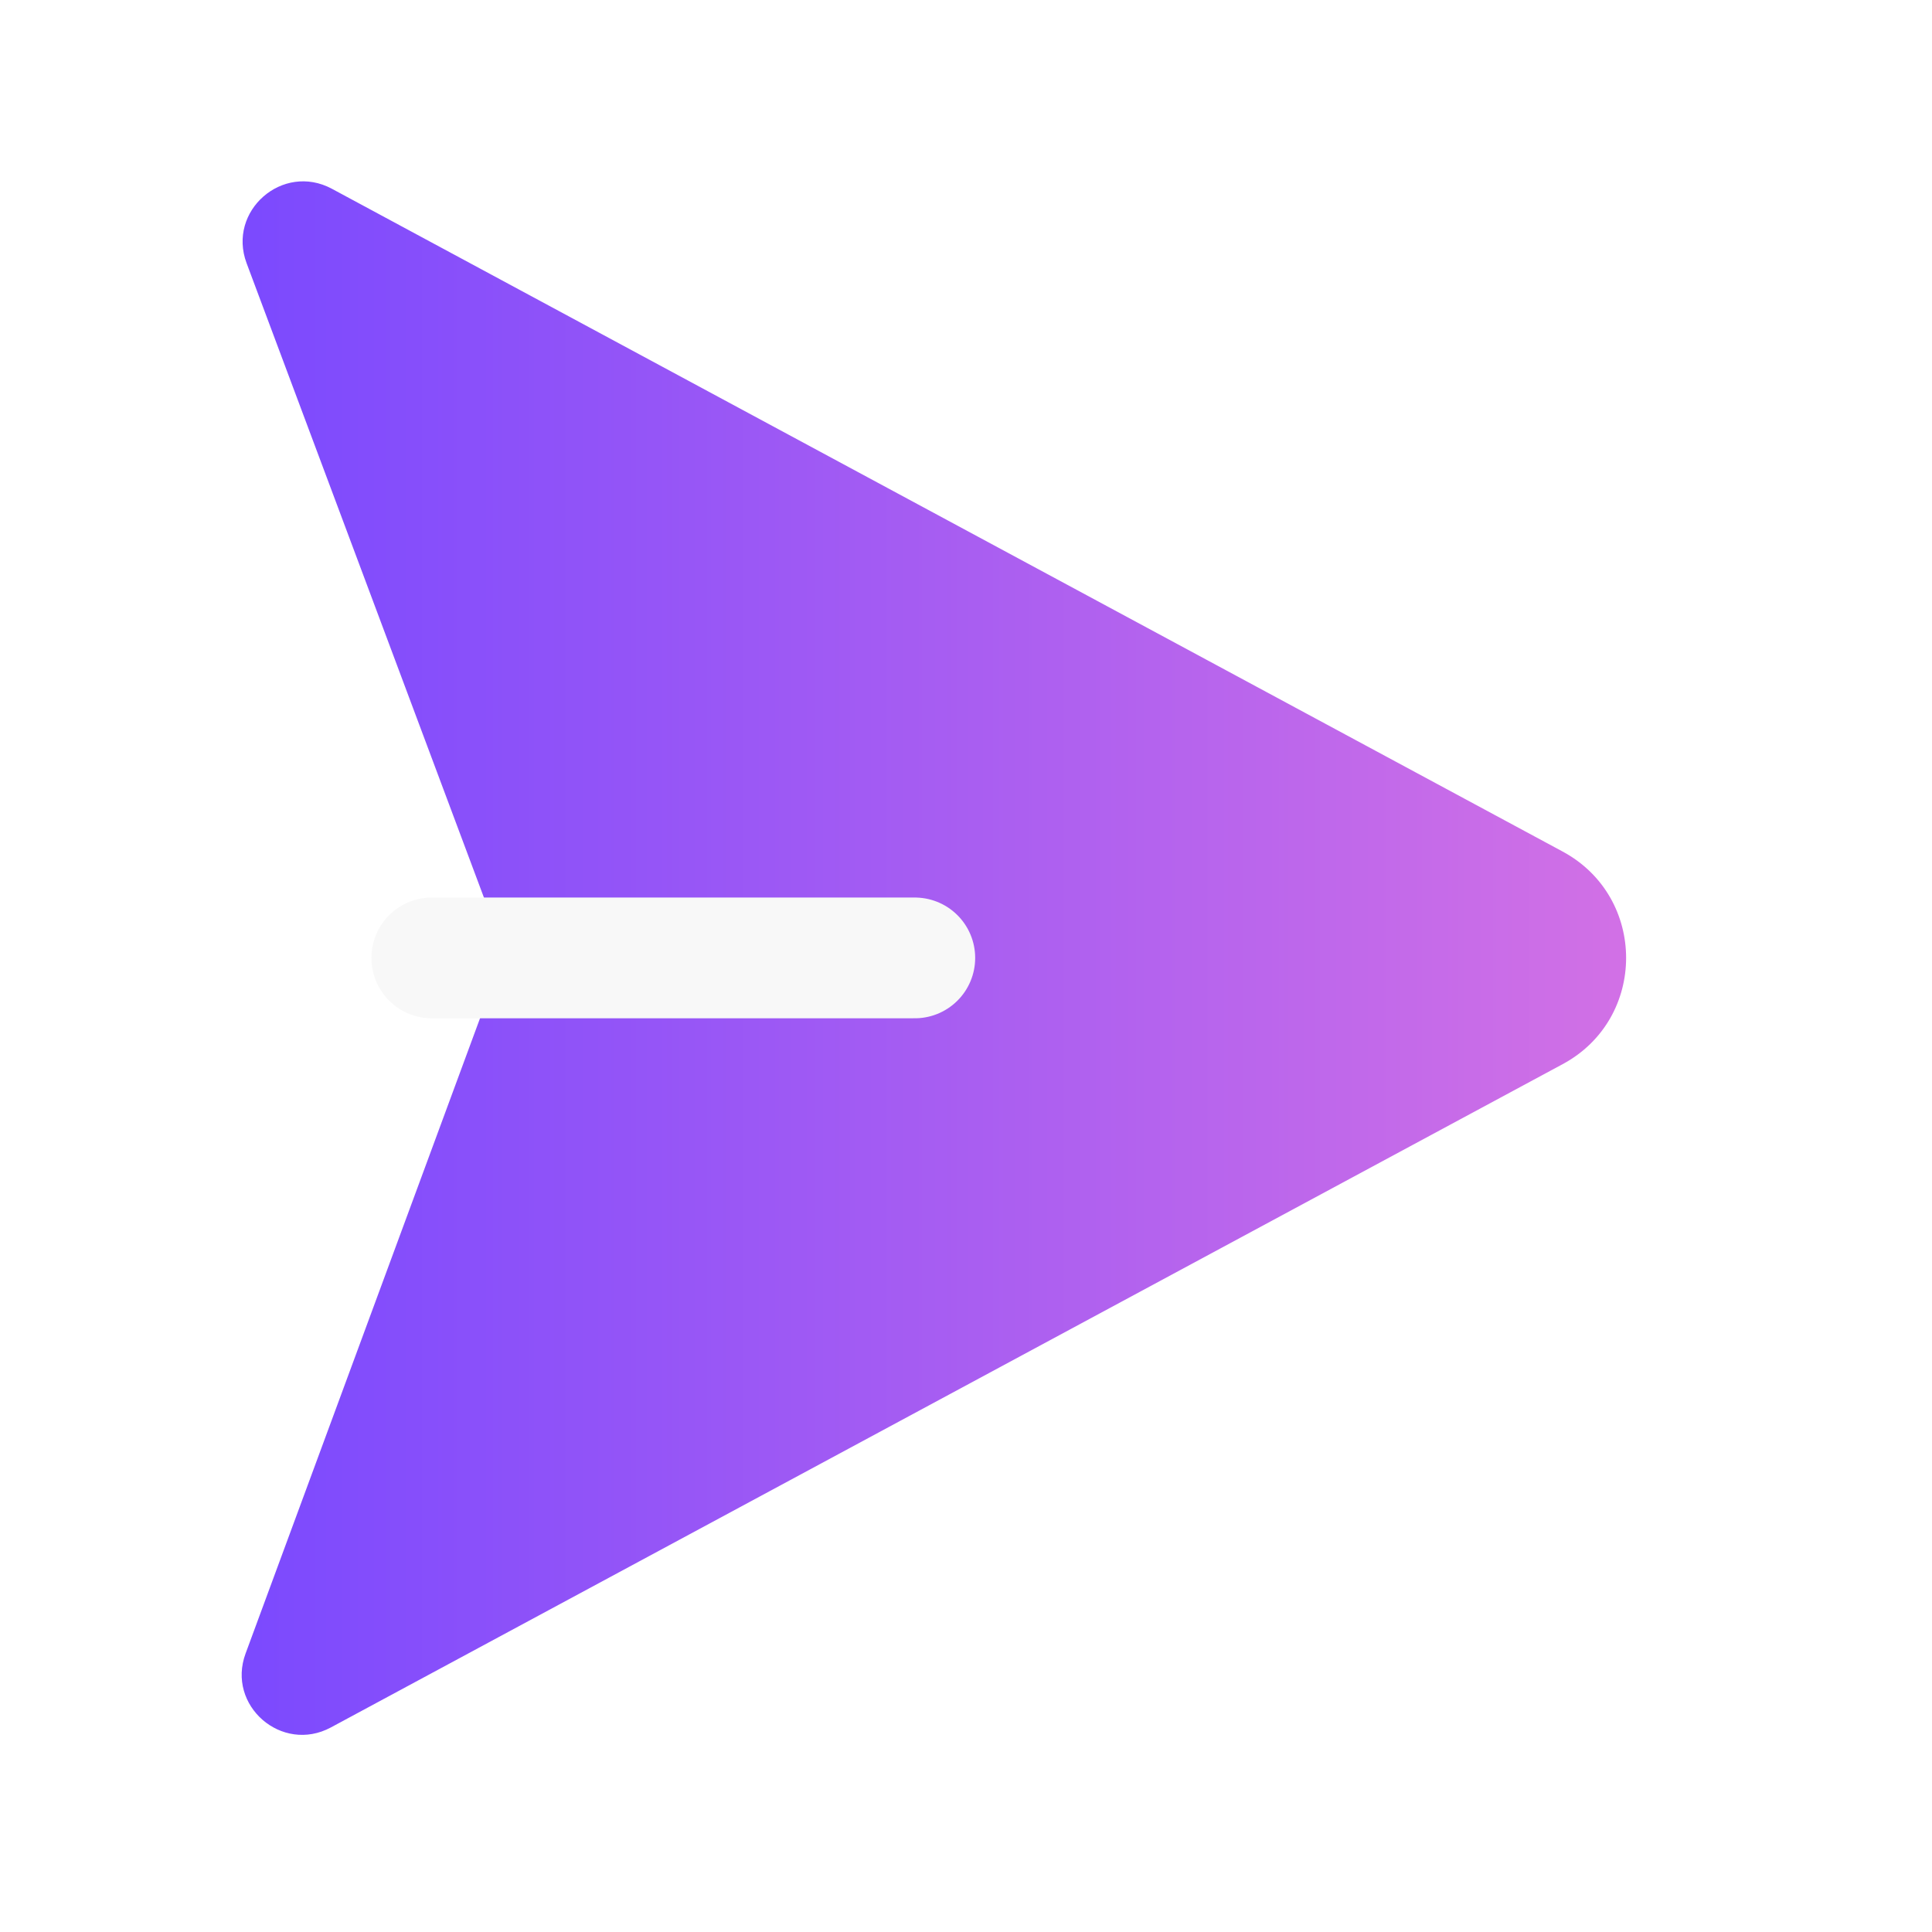
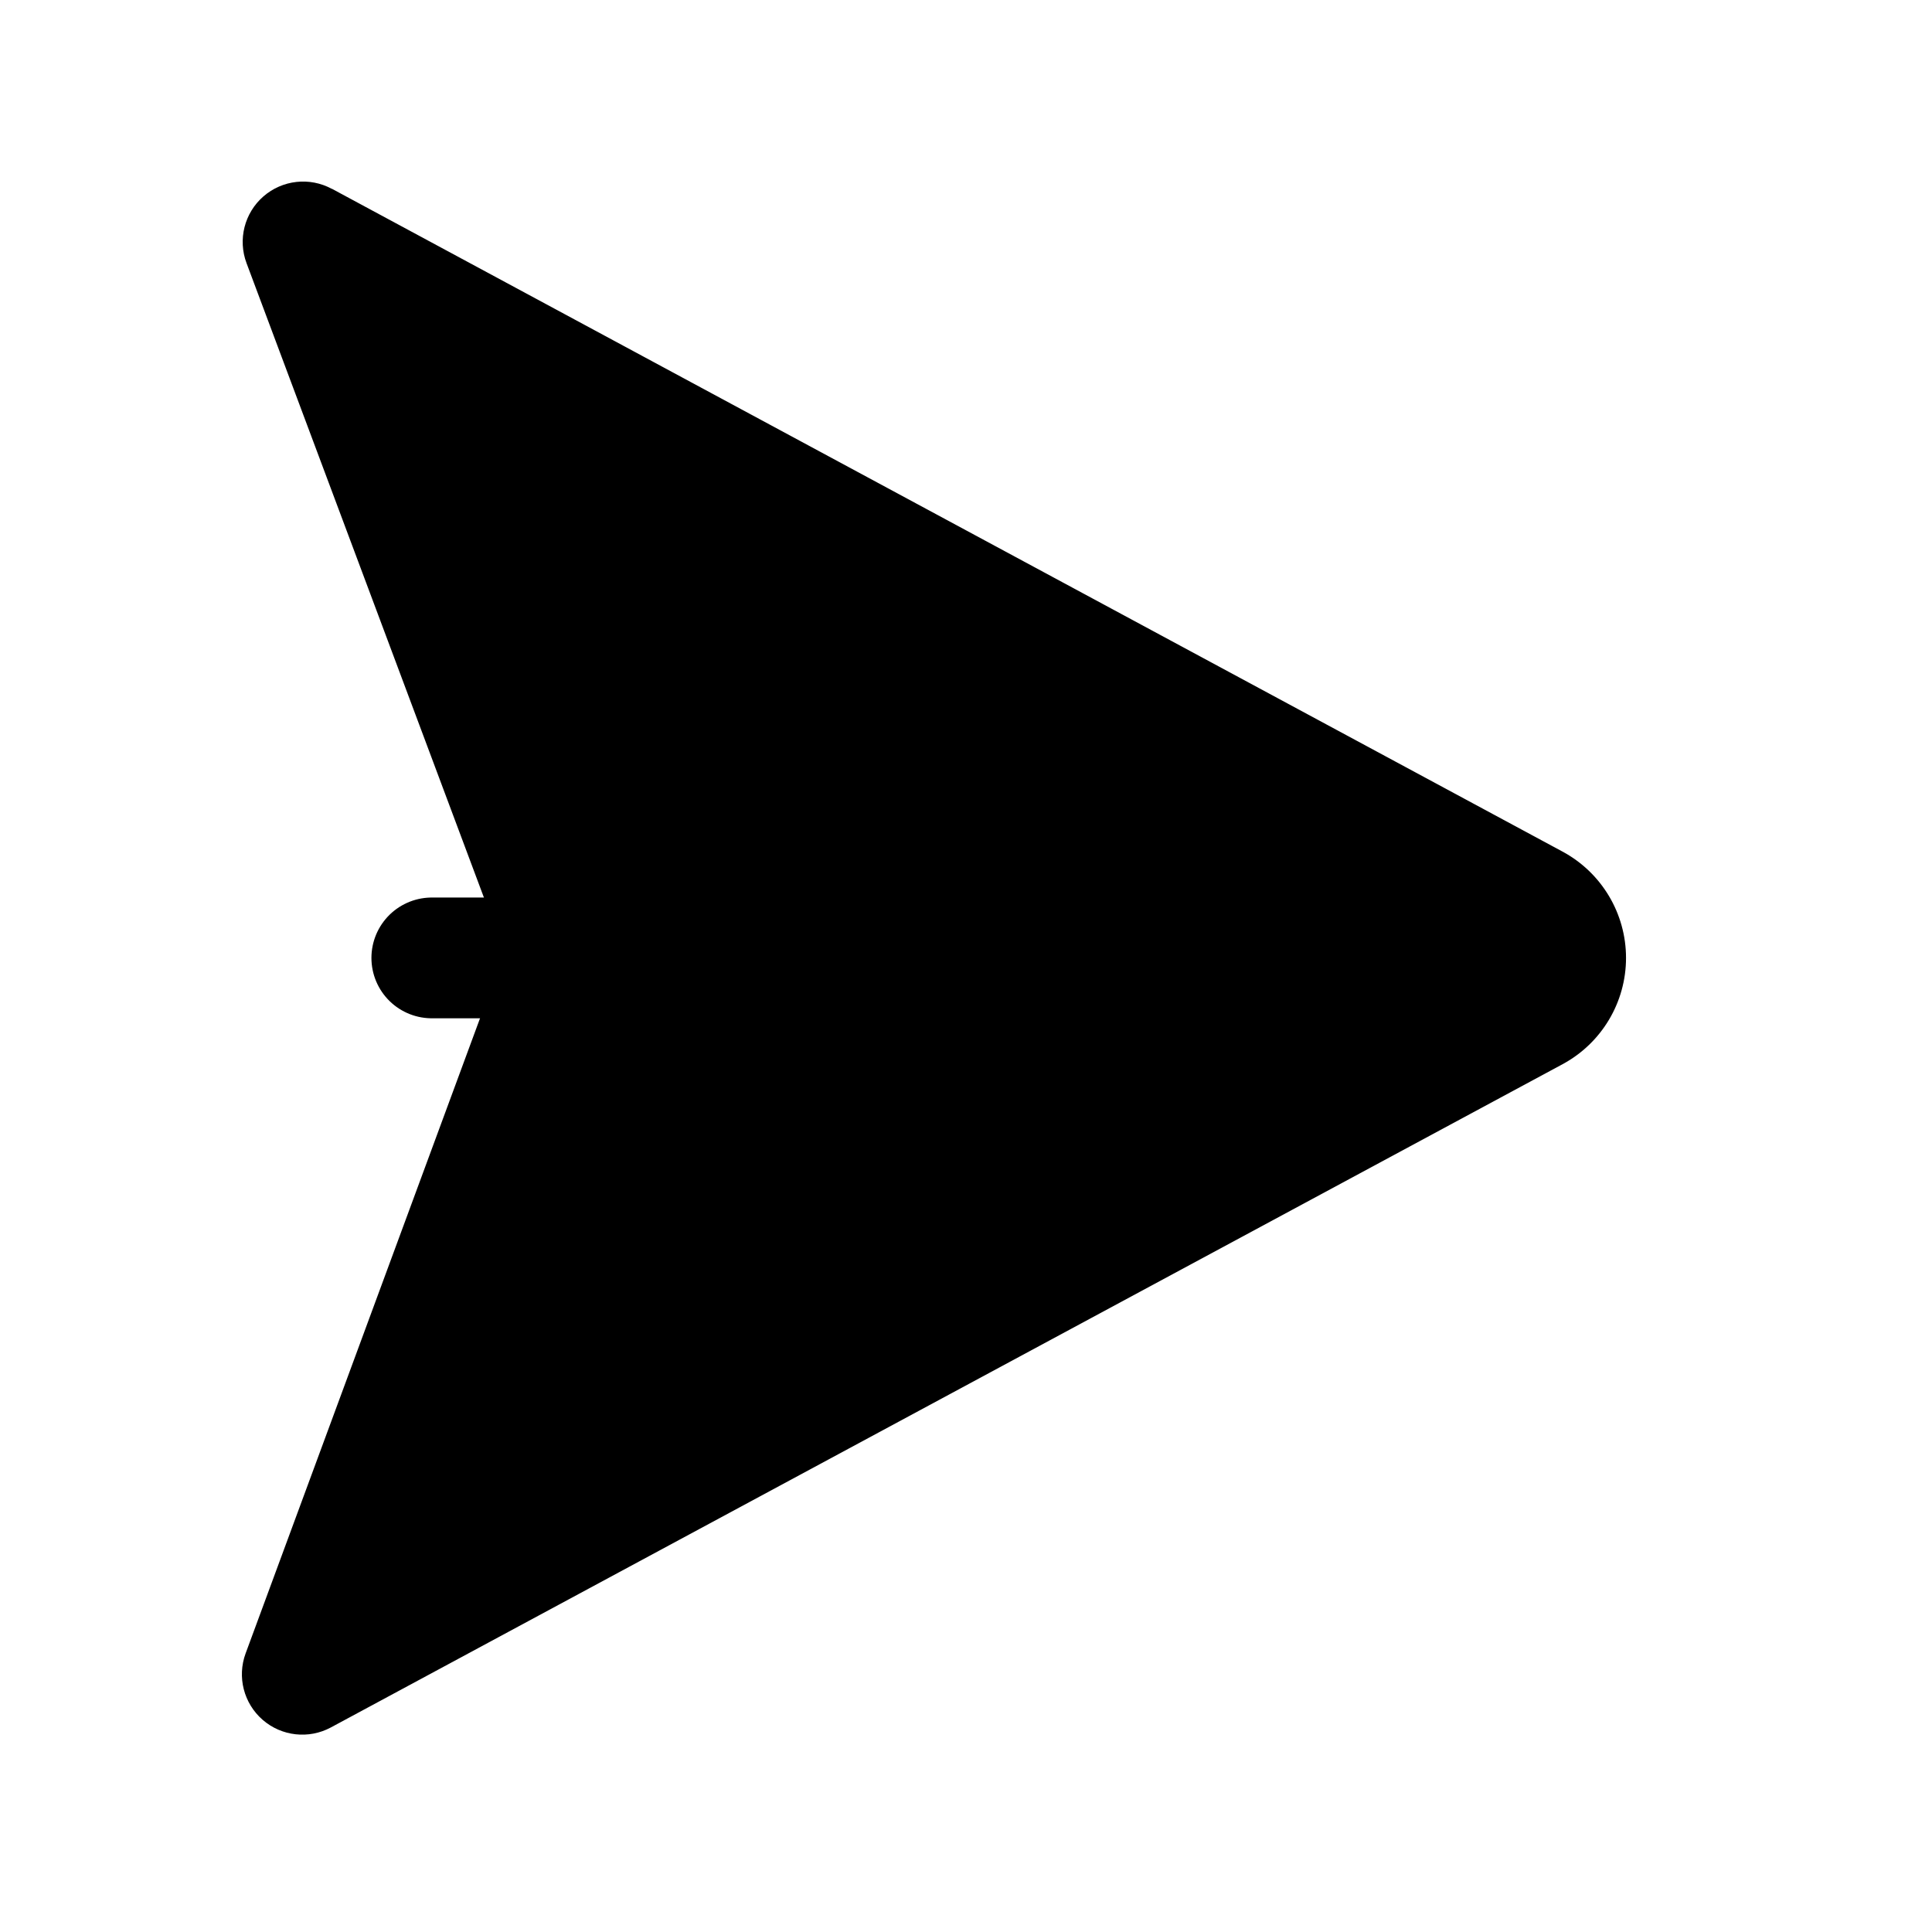
- <svg xmlns="http://www.w3.org/2000/svg" width="16" height="16" viewBox="0 0 16 16" fill="none">
-   <path d="M2.748 1.563L12.941 7.052C13.642 7.43 13.642 8.436 12.941 8.813L2.74 14.306C2.334 14.524 1.874 14.125 2.034 13.693L4.113 8.06C4.154 7.948 4.154 7.824 4.112 7.712L2.042 2.179C1.881 1.746 2.341 1.345 2.748 1.563Z" fill="url(#paint0_linear_681_5169)" />
-   <path d="M3.576 7.933H7.576" stroke="#F8F8F8" stroke-linecap="round" />
-   <defs>
-     <linearGradient id="paint0_linear_681_5169" x1="1.576" y1="7.933" x2="14.576" y2="7.933" gradientUnits="userSpaceOnUse">
-       <stop stop-color="#7848FF" />
-       <stop offset="1" stop-color="#DA74E3" />
-     </linearGradient>
-   </defs>
+ <svg xmlns="http://www.w3.org/2000/svg" width="16" height="16" fill="none">
+   <path fill="currentColor" d="m2.748 1.563 10.193 5.49a1 1 0 0 1 0 1.76L2.74 14.306a.5.5 0 0 1-.706-.613L4.113 8.06a.5.5 0 0 0-.001-.348L2.042 2.18a.5.5 0 0 1 .706-.616Z" />
+   <path stroke="currentColor" stroke-linecap="round" d="M3.576 7.933h4" />
</svg>
